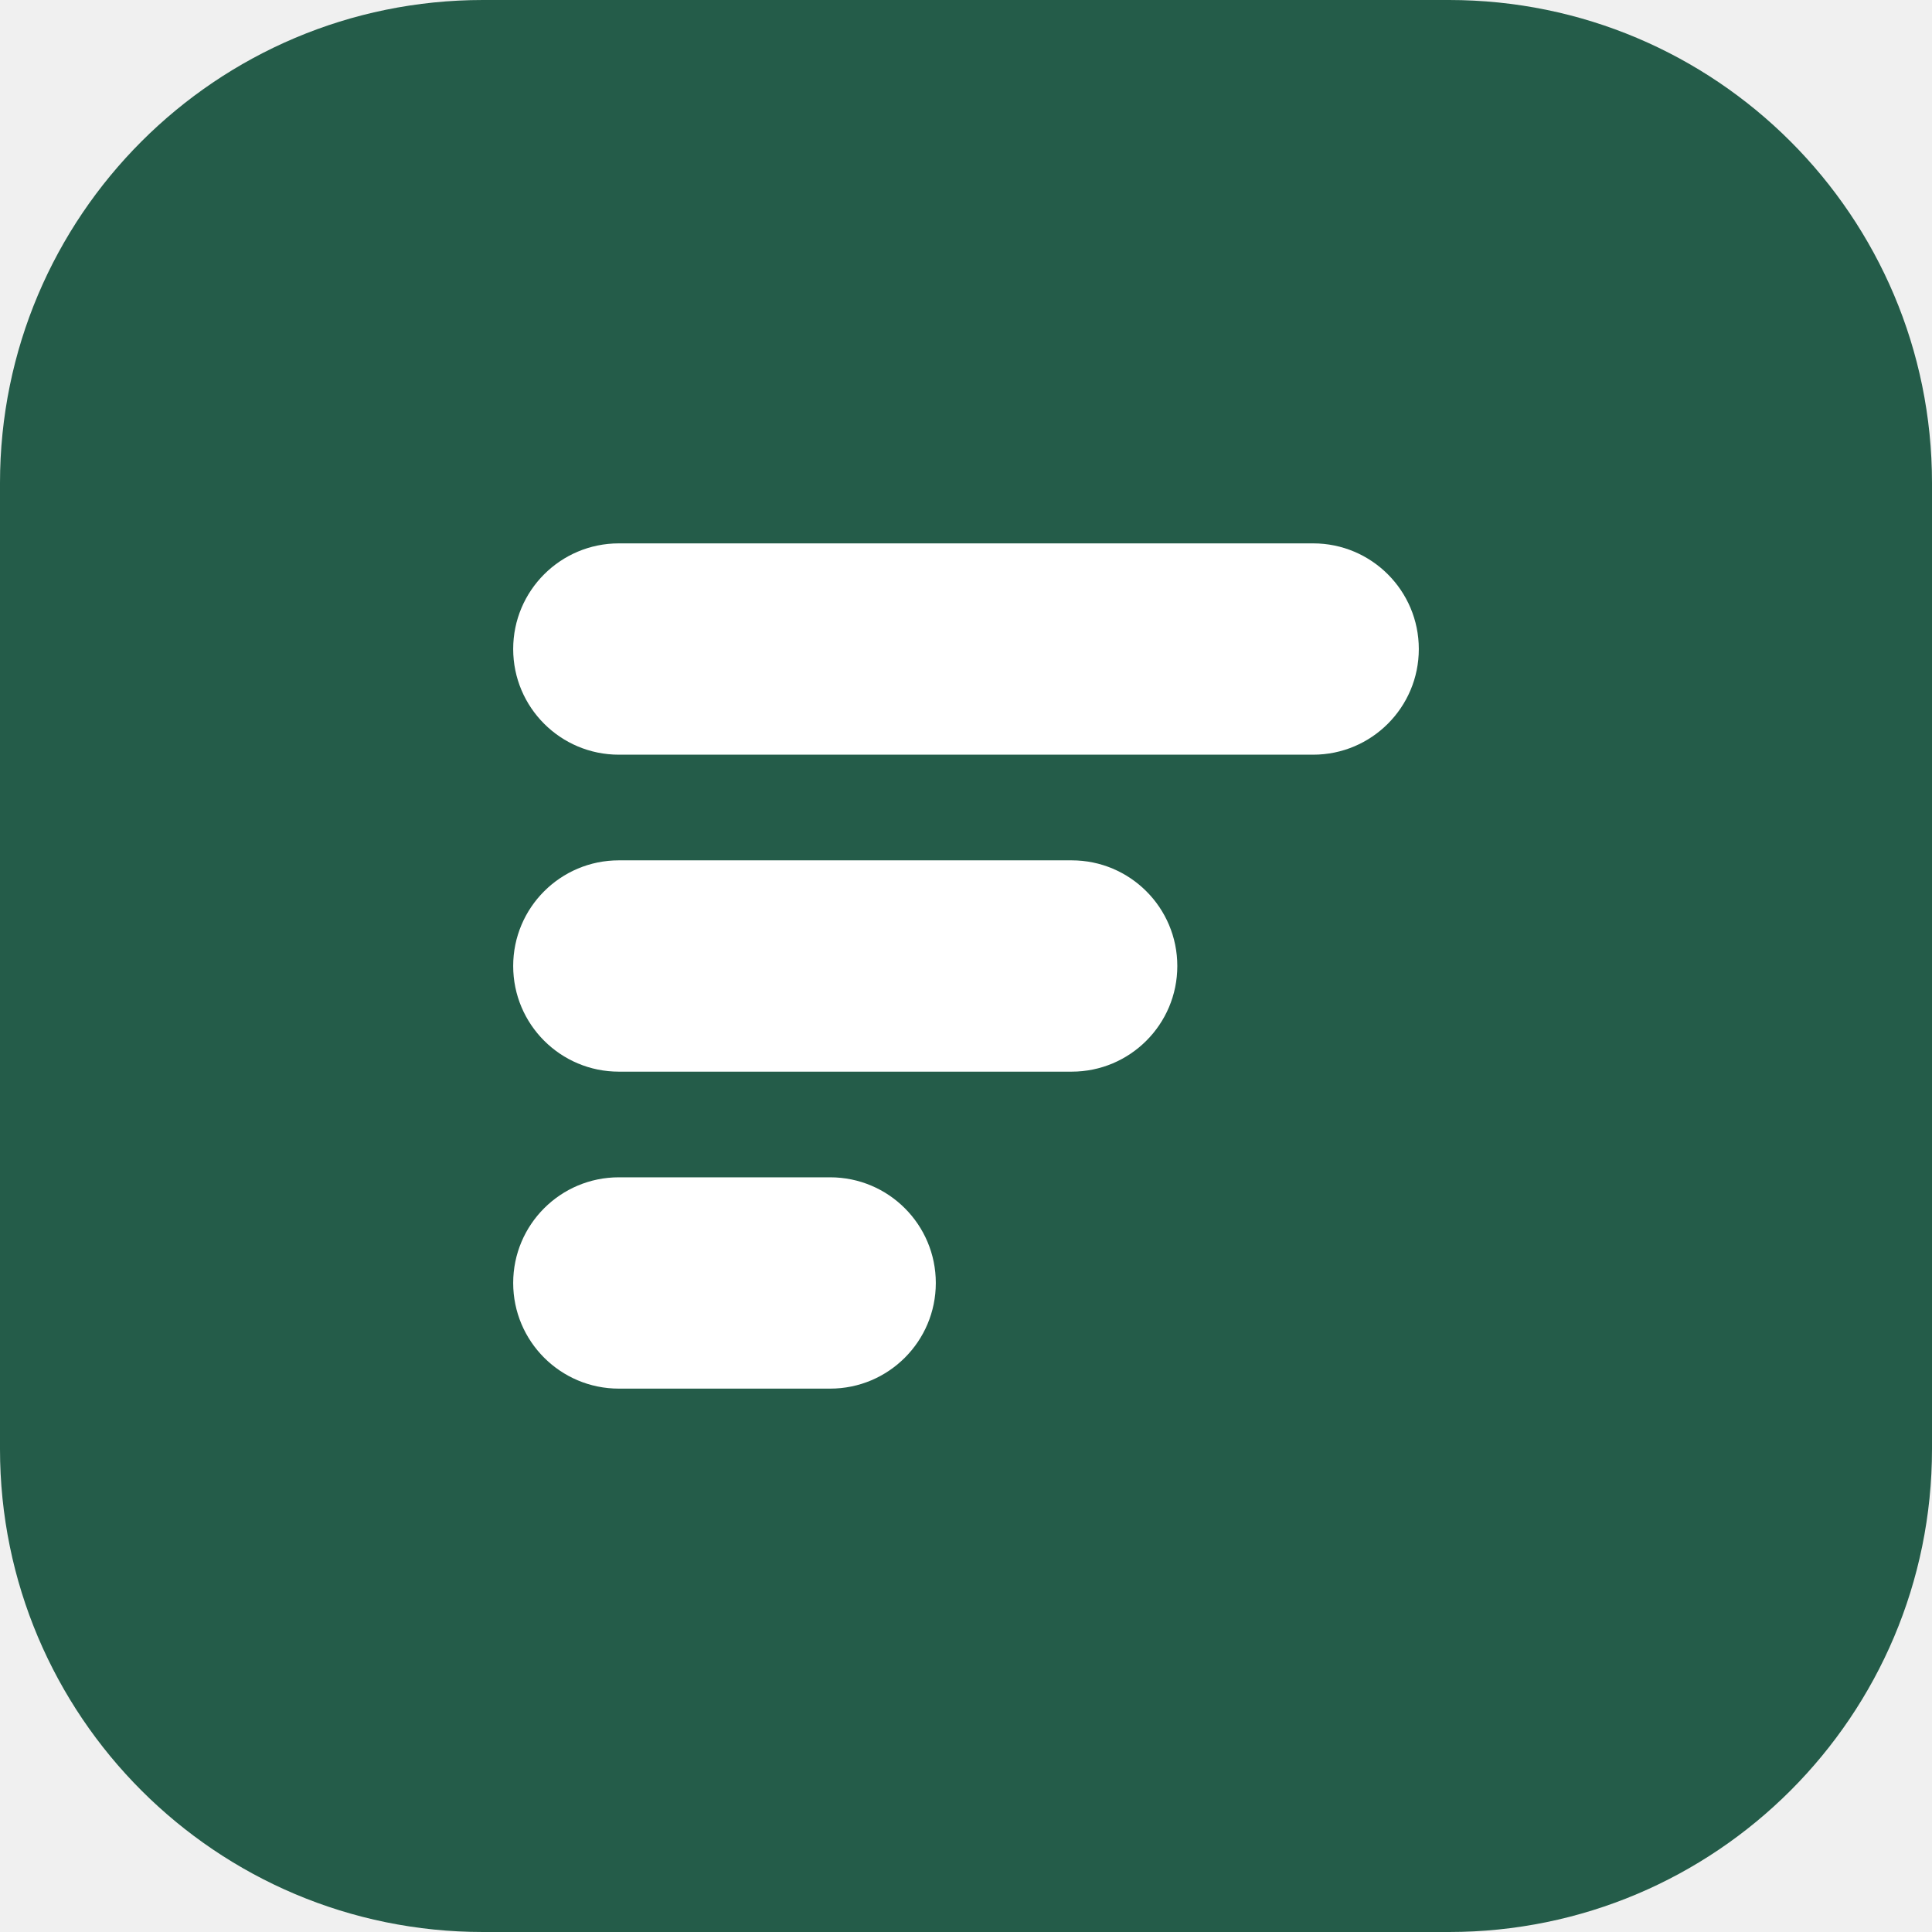
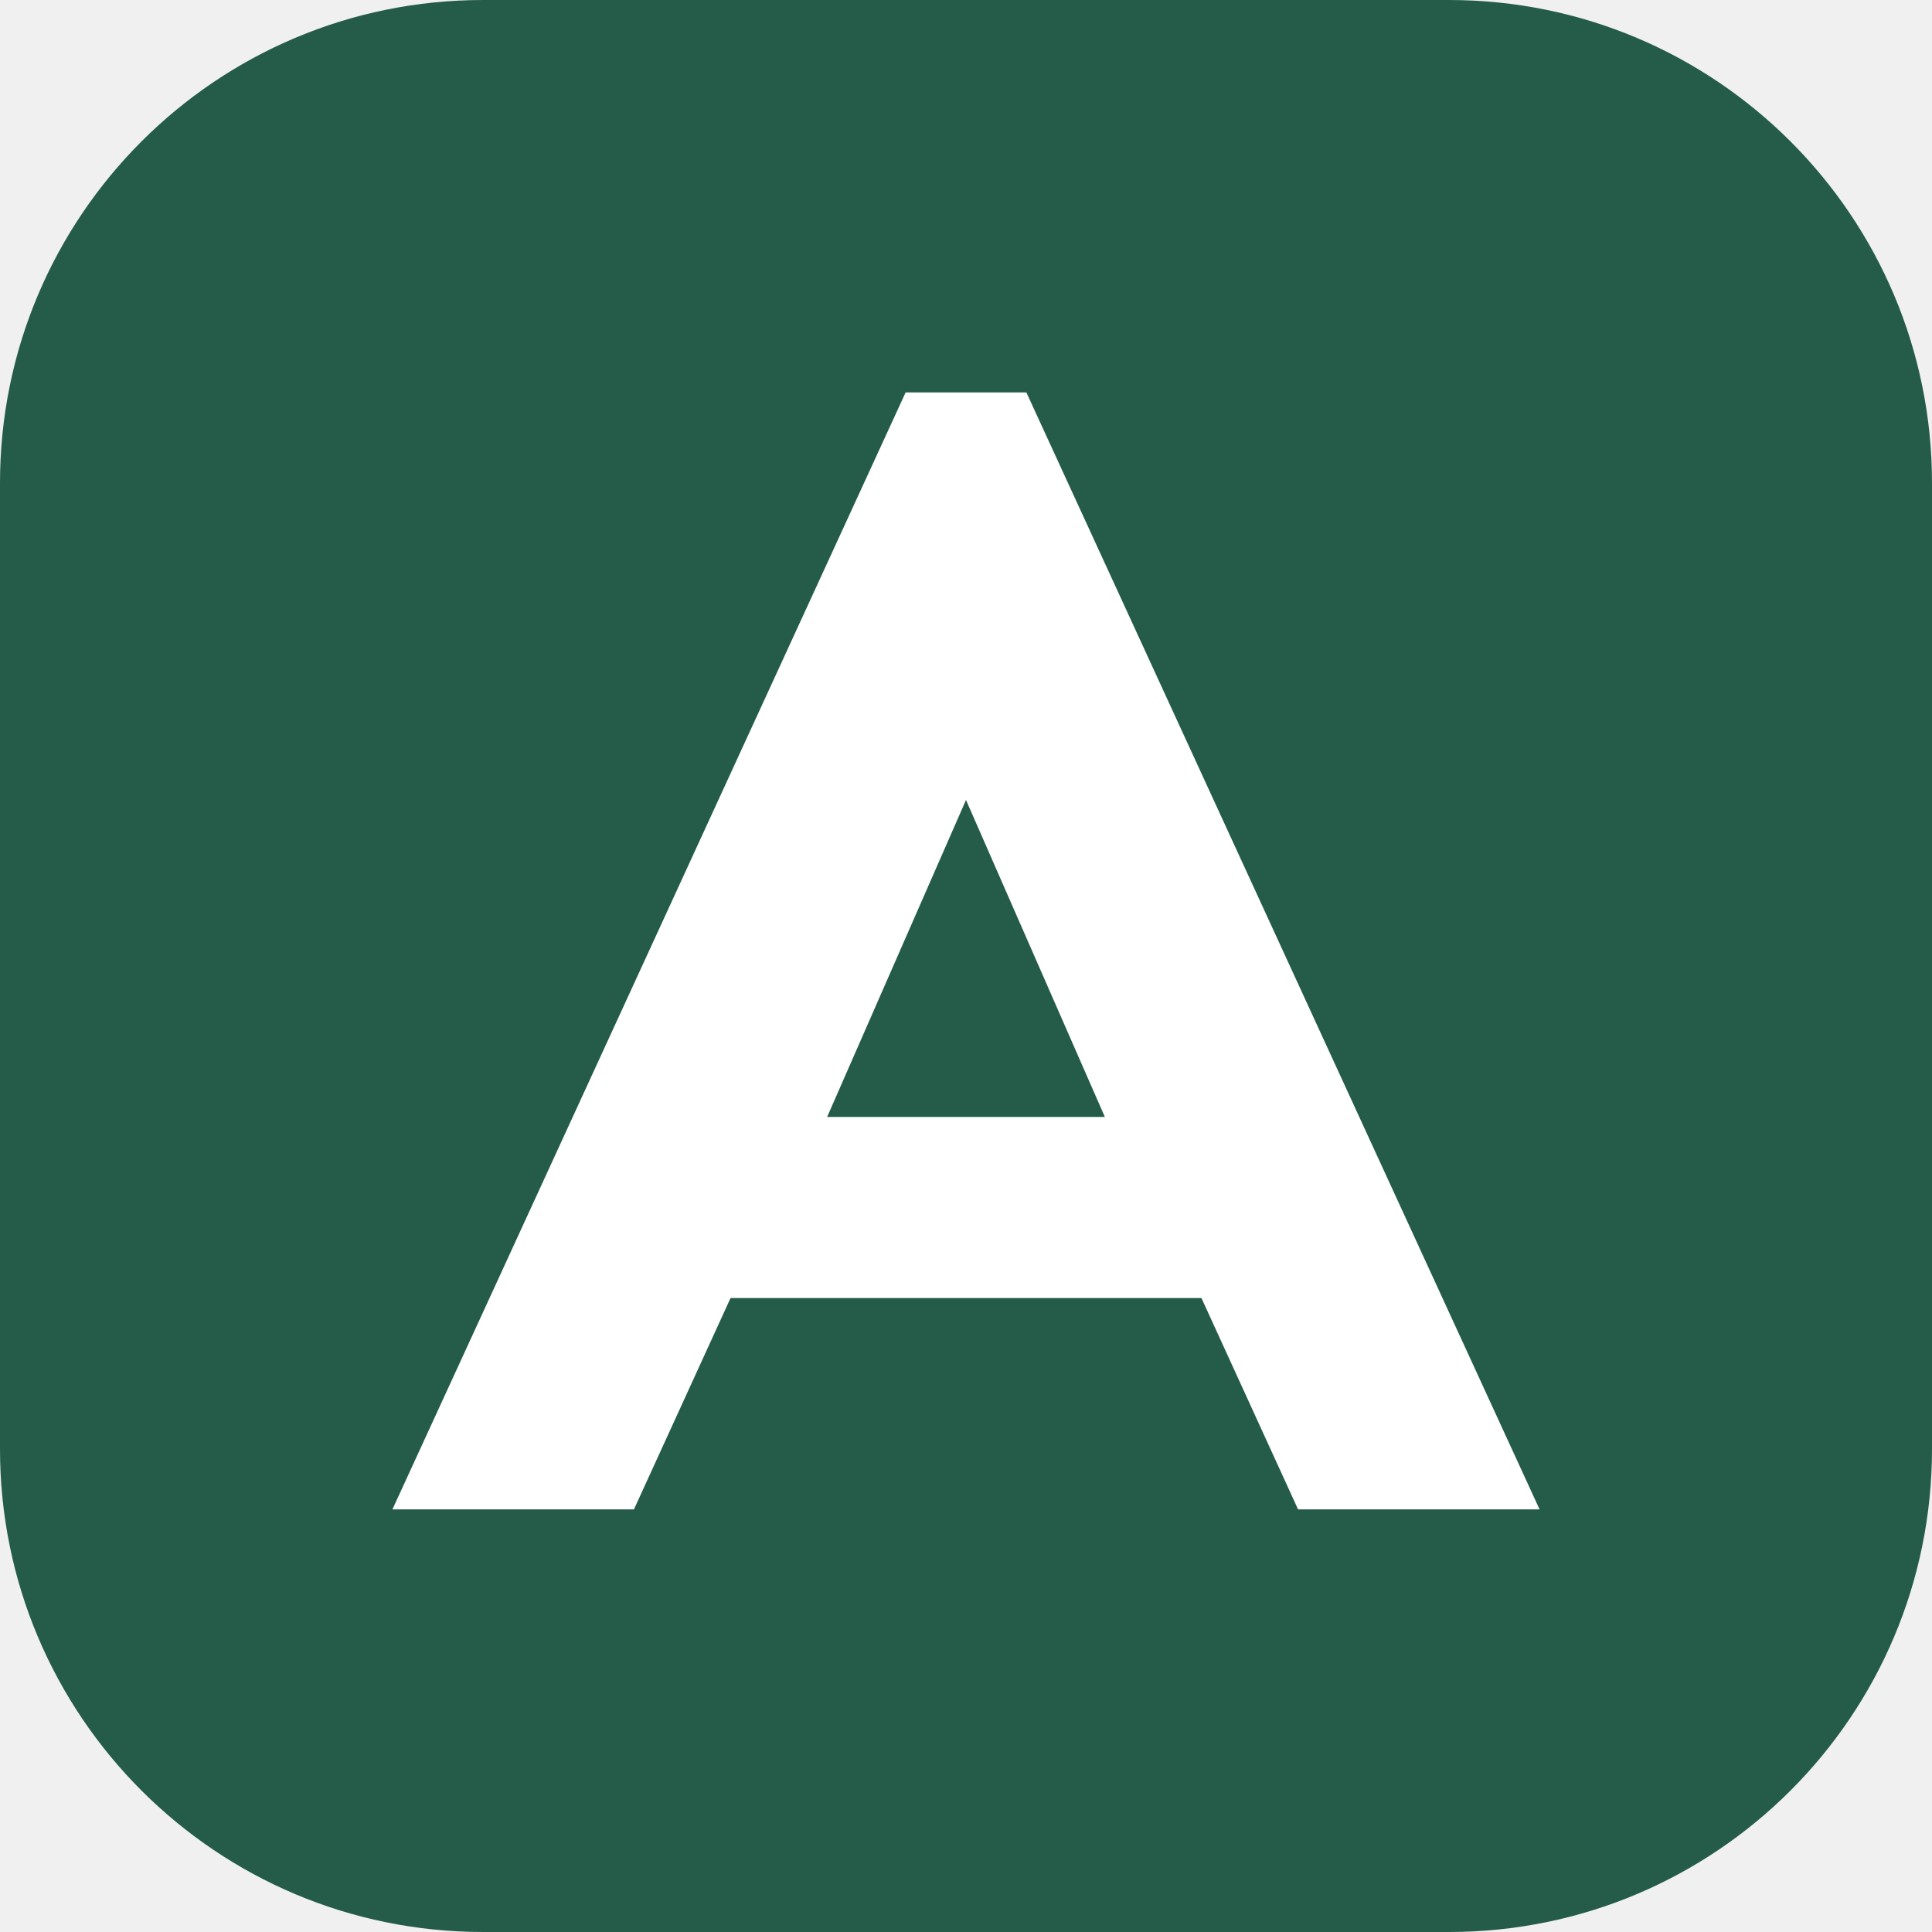
<svg xmlns="http://www.w3.org/2000/svg" viewBox="0 0 64 64">
  <rect width="64" height="64" rx="16" fill="#245C49" />
-   <rect x="17" y="18" width="30" height="7" rx="3.5" fill="#fff" />
-   <rect x="17" y="28.5" width="22" height="7" rx="3.5" fill="#fff" />
-   <rect x="17" y="39" width="14" height="7" rx="3.5" fill="#fff" />
+   <path fill-rule="evenodd" fill="#fff" d="M30 13 L34 13 L51 50 L43 50 L39.8 43 L24.2 43 L21 50 L13 50 Z M32 26.5 L36.6 37 L27.4 37 Z" />
</svg>
